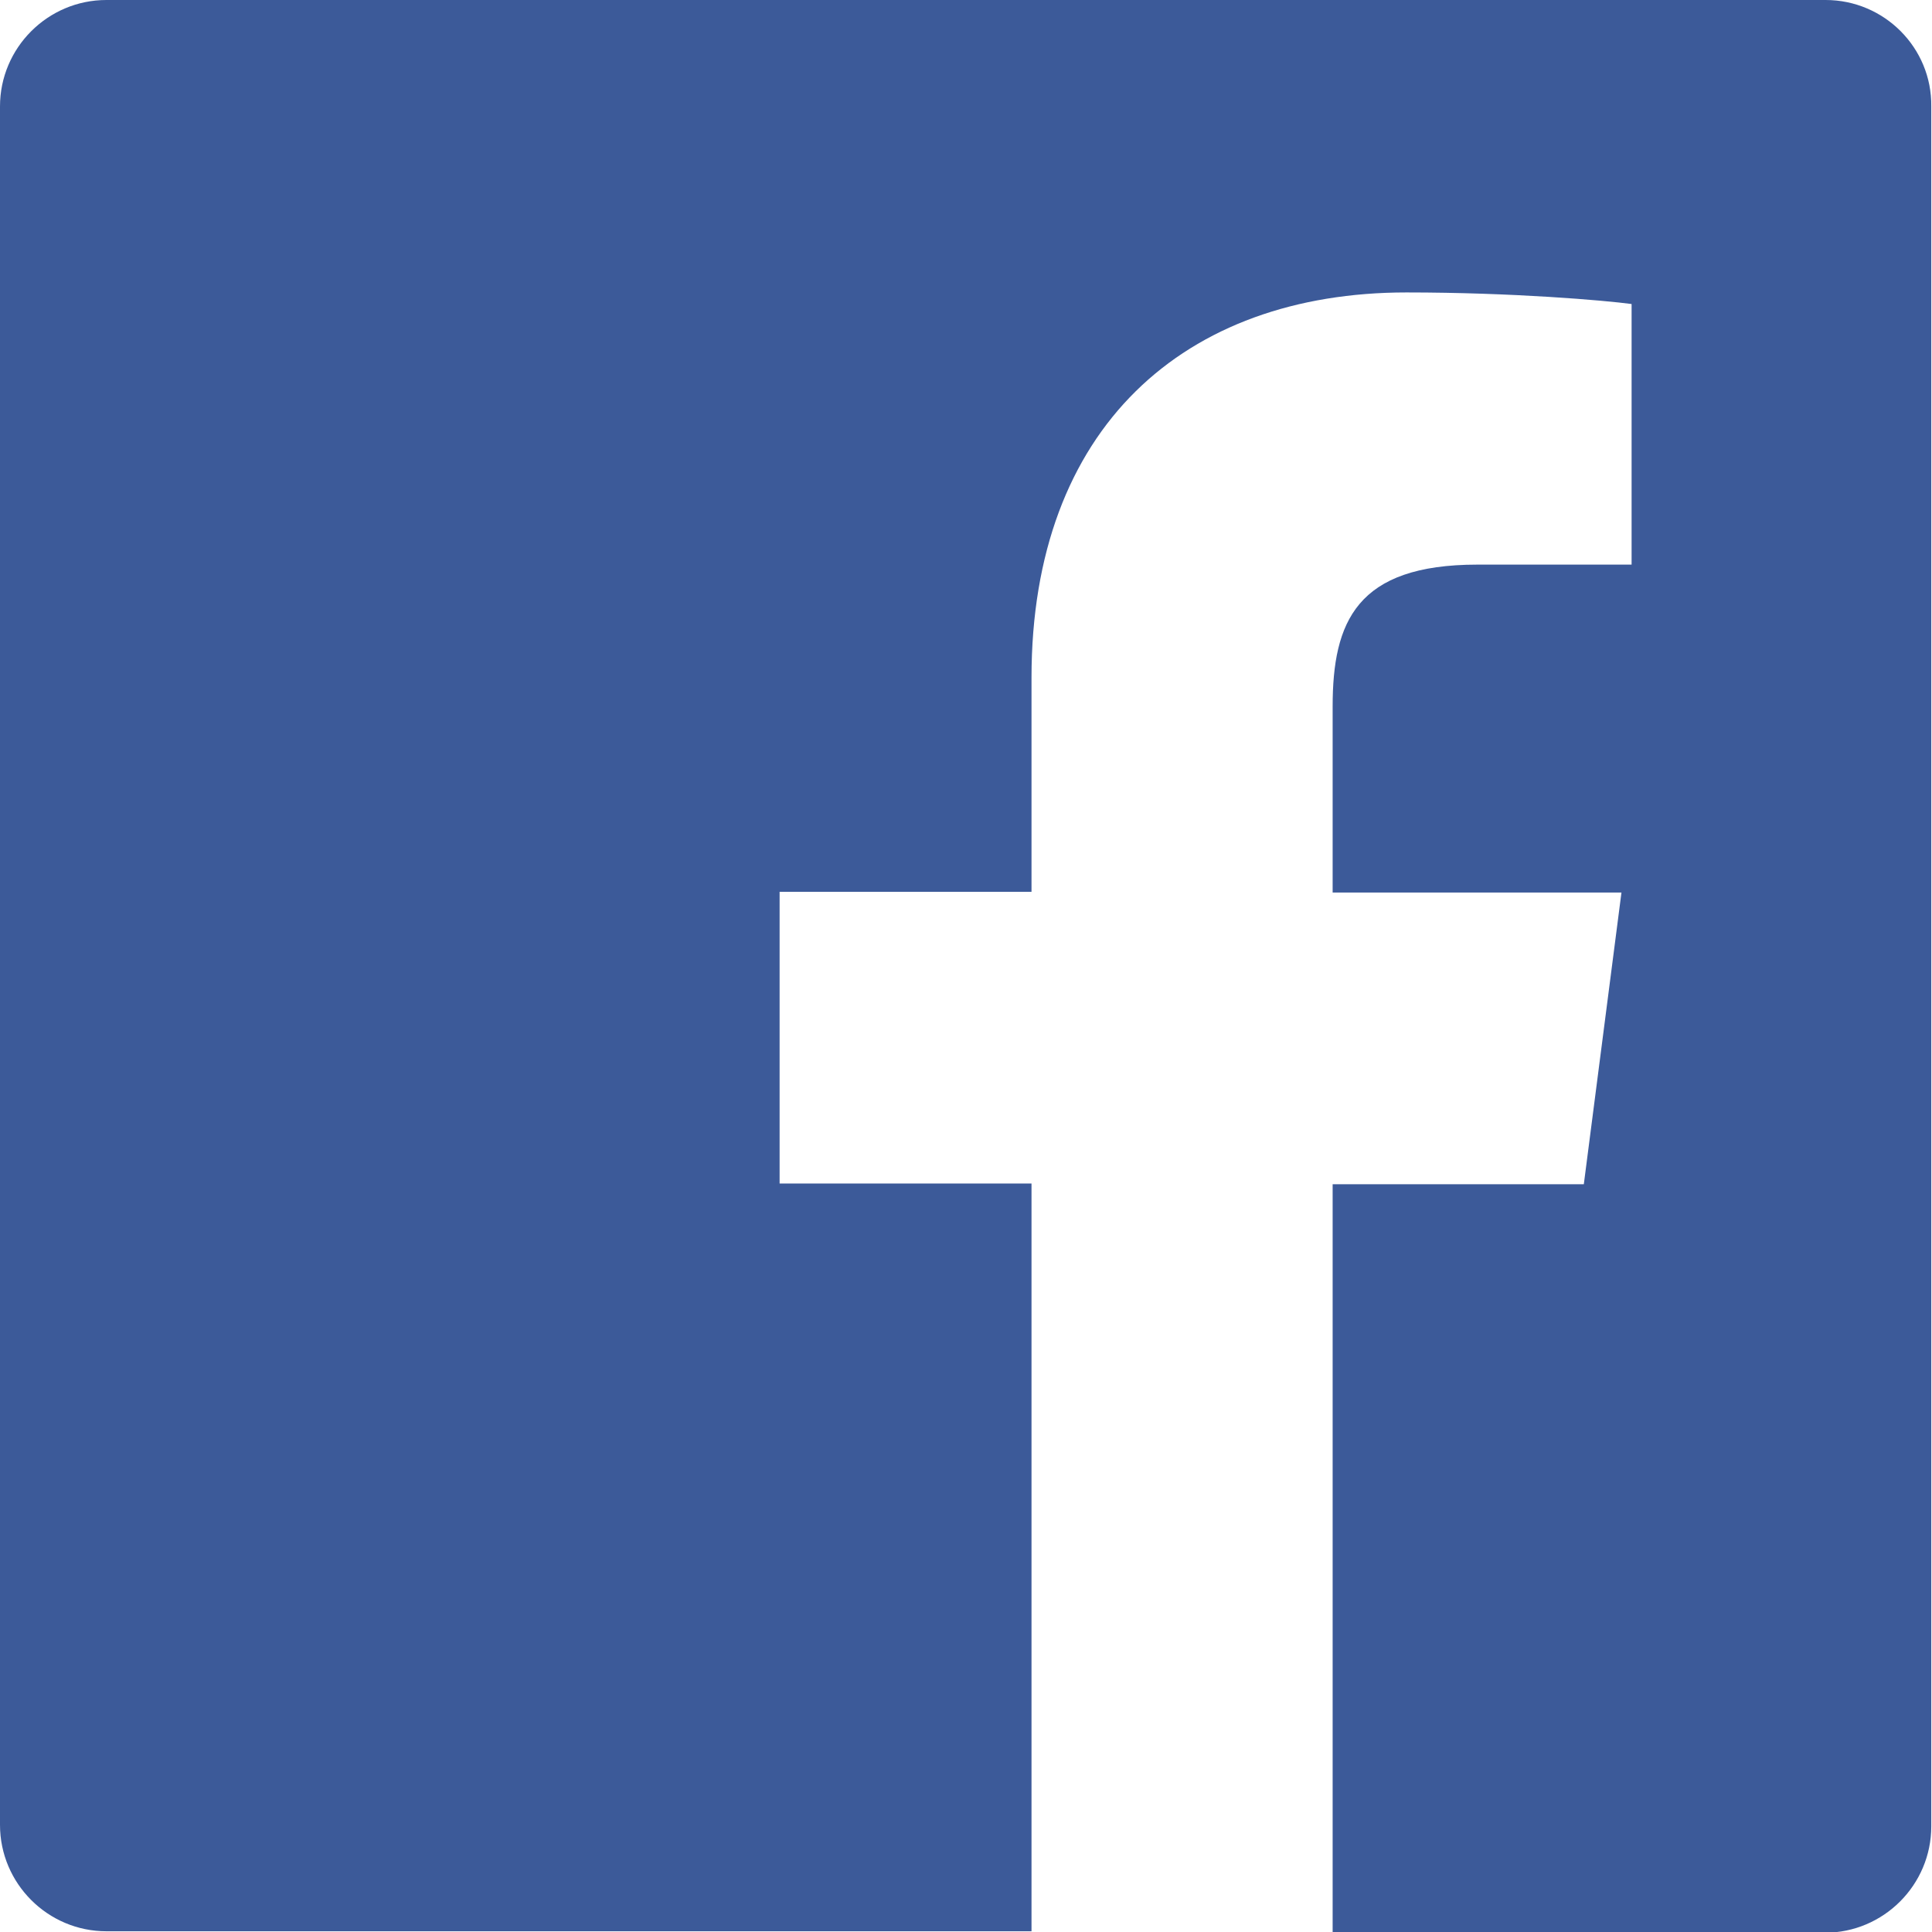
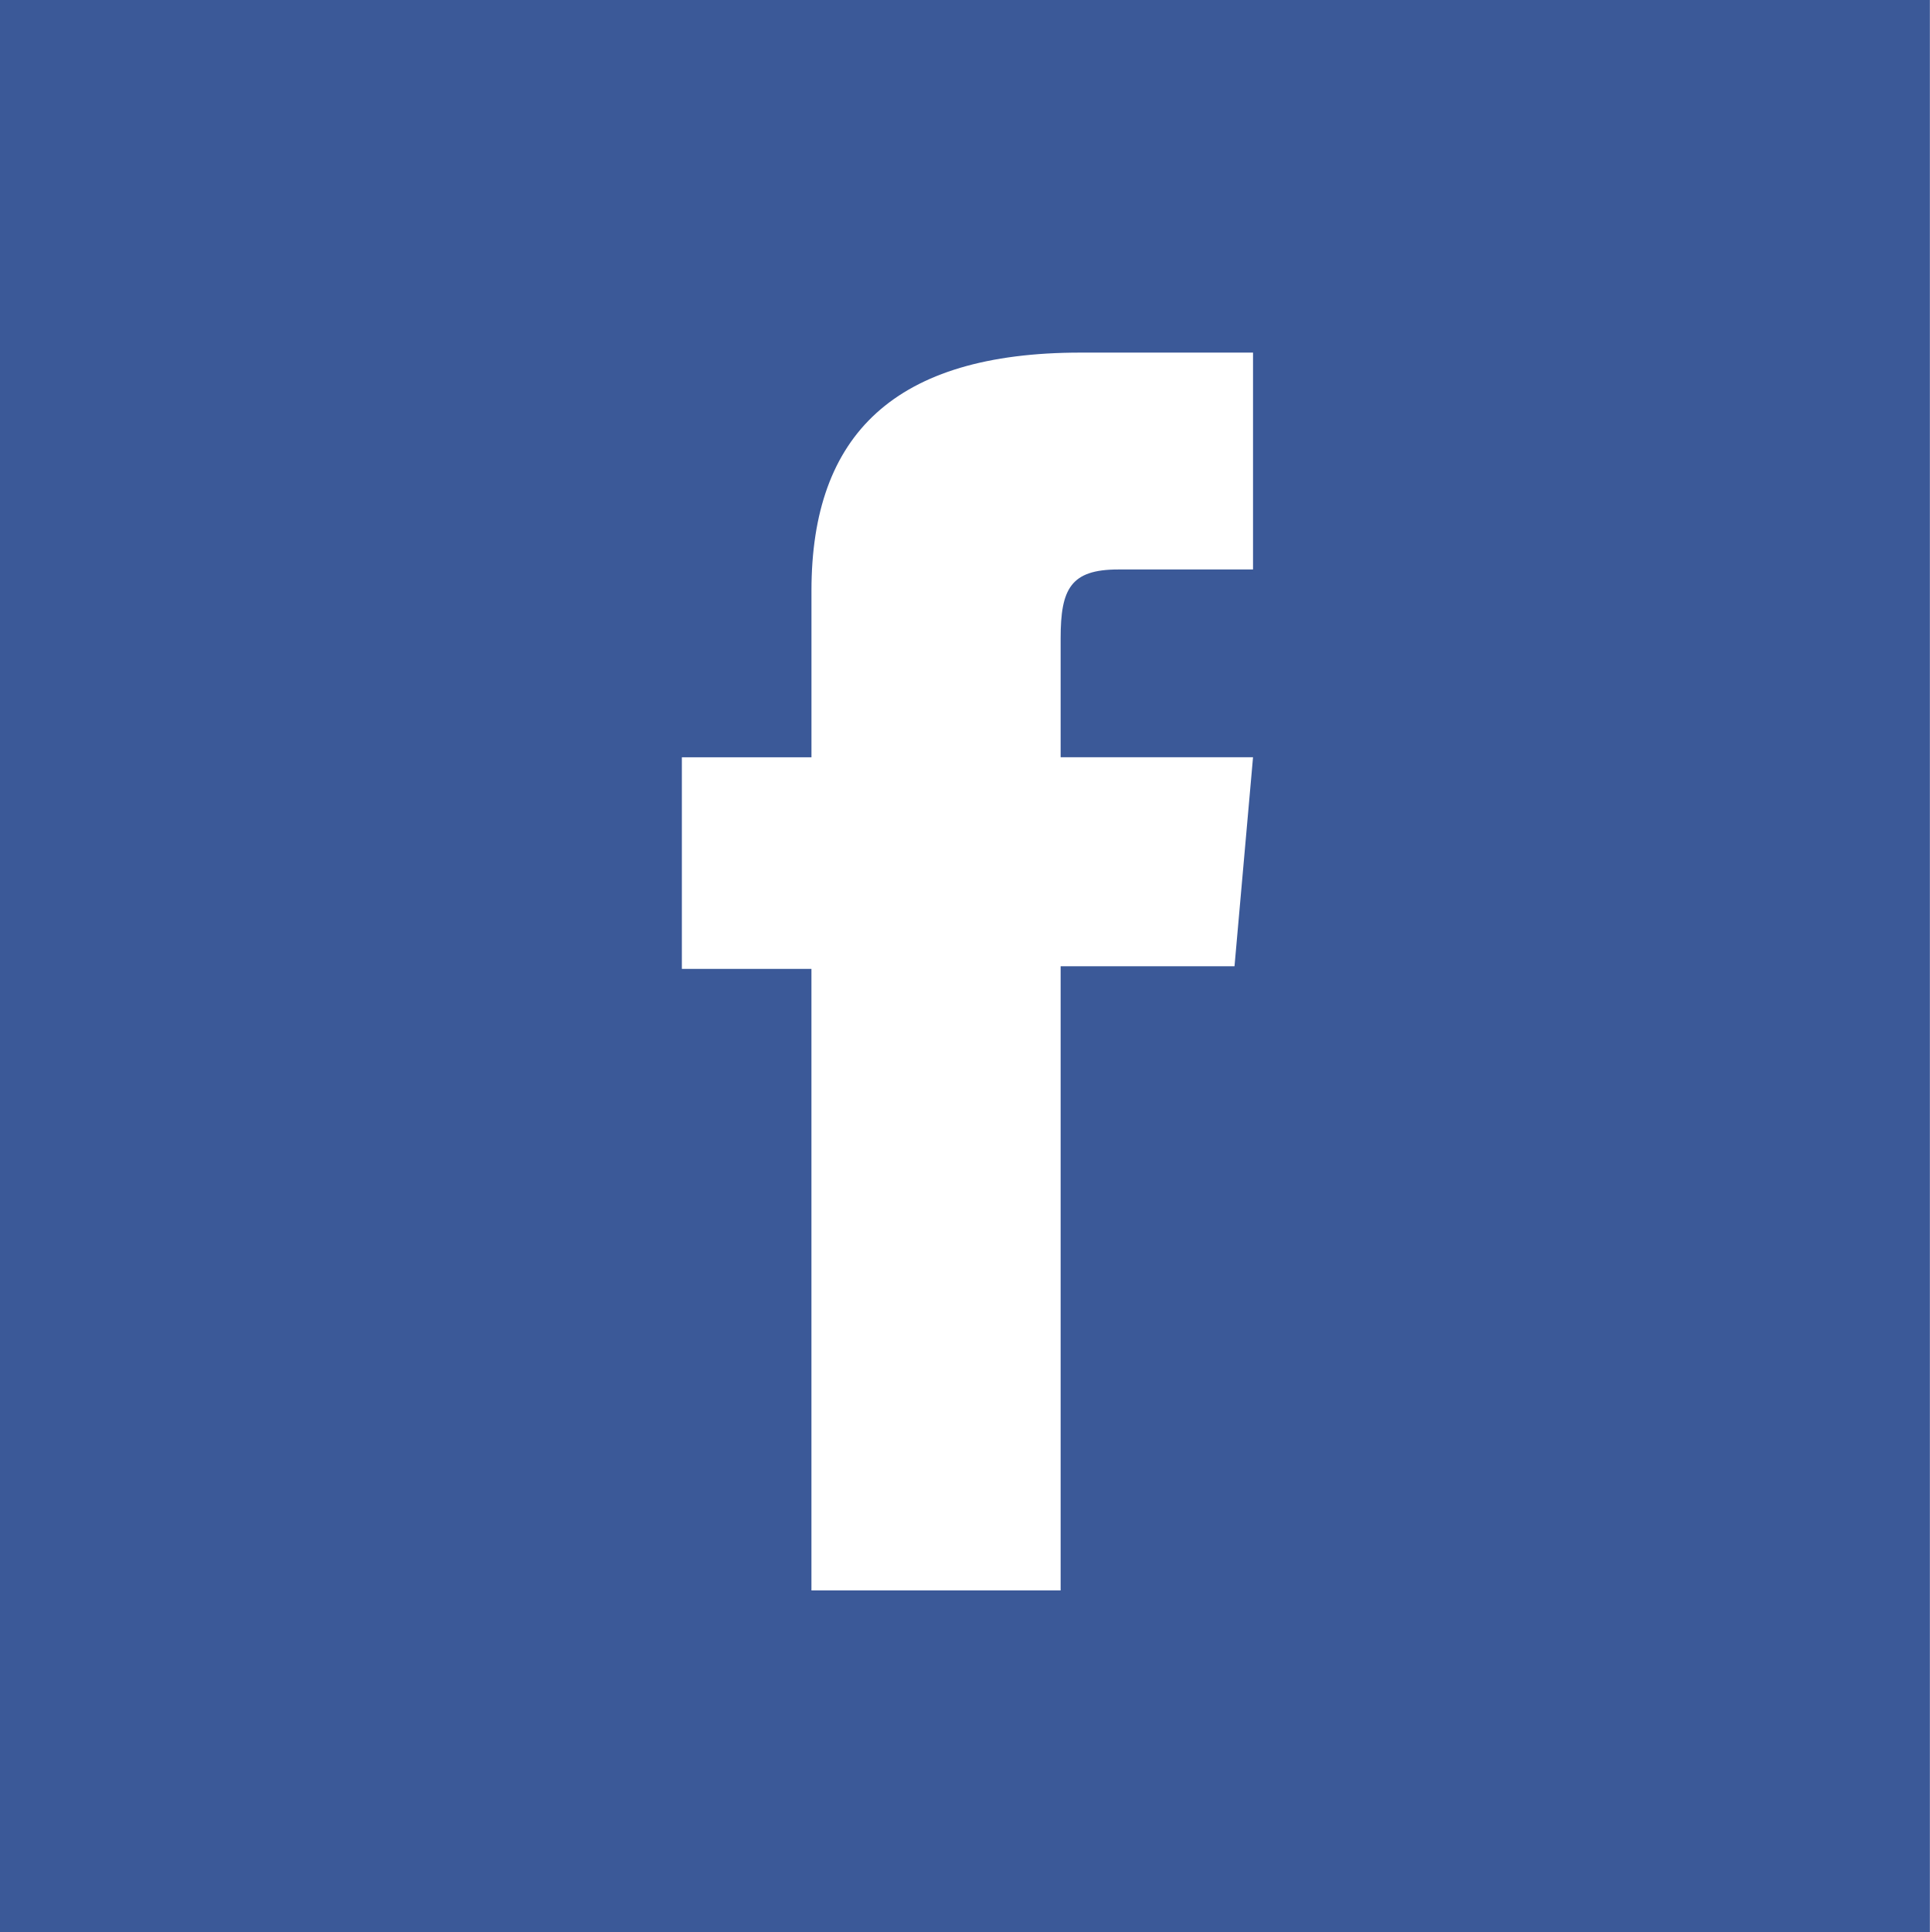
- <svg xmlns="http://www.w3.org/2000/svg" version="1.1" id="Layer_1" x="0px" y="0px" viewBox="0 0 266.9 266.9" style="enable-background:new 0 0 266.9 266.9;" xml:space="preserve">
-   <style type="text/css">
- 	.st0{fill:#3C5A99;}
- </style>
-   <path class="st0" d="M252.2,0H14.7C6.6,0,0,6.6,0,14.7v237.4c0,8.1,6.6,14.7,14.7,14.7h127.8V163.5h-34.8v-40.3h34.8V93.6  c0-34.5,21.1-53.2,51.8-53.2c14.7,0,27.4,1.1,31.1,1.6v36l-21.3,0c-16.7,0-20,7.9-20,19.6v25.7H224l-5.2,40.3h-34.7v103.4h68  c8.1,0,14.7-6.6,14.7-14.7V14.7C266.9,6.6,260.3,0,252.2,0z" />
+ <svg xmlns="http://www.w3.org/2000/svg" id="Layer_1" data-name="Layer 1" viewBox="0 0 72 72.062">
+   <defs>
+     <style>.cls-1{fill:#3b5998;}</style>
+   </defs>
+   <path class="cls-1" d="M72,0H0V72.062H72ZM30.273,59.322V36.139H25.439V28.246h4.835V22.031c0-5.833,3.119-8.879,10.037-8.879H46.748v8.089H41.717c-1.776,0-2.147.728-2.147,2.565v4.439H46.748L46.057,36.04H39.57V59.322Z" />
</svg>
